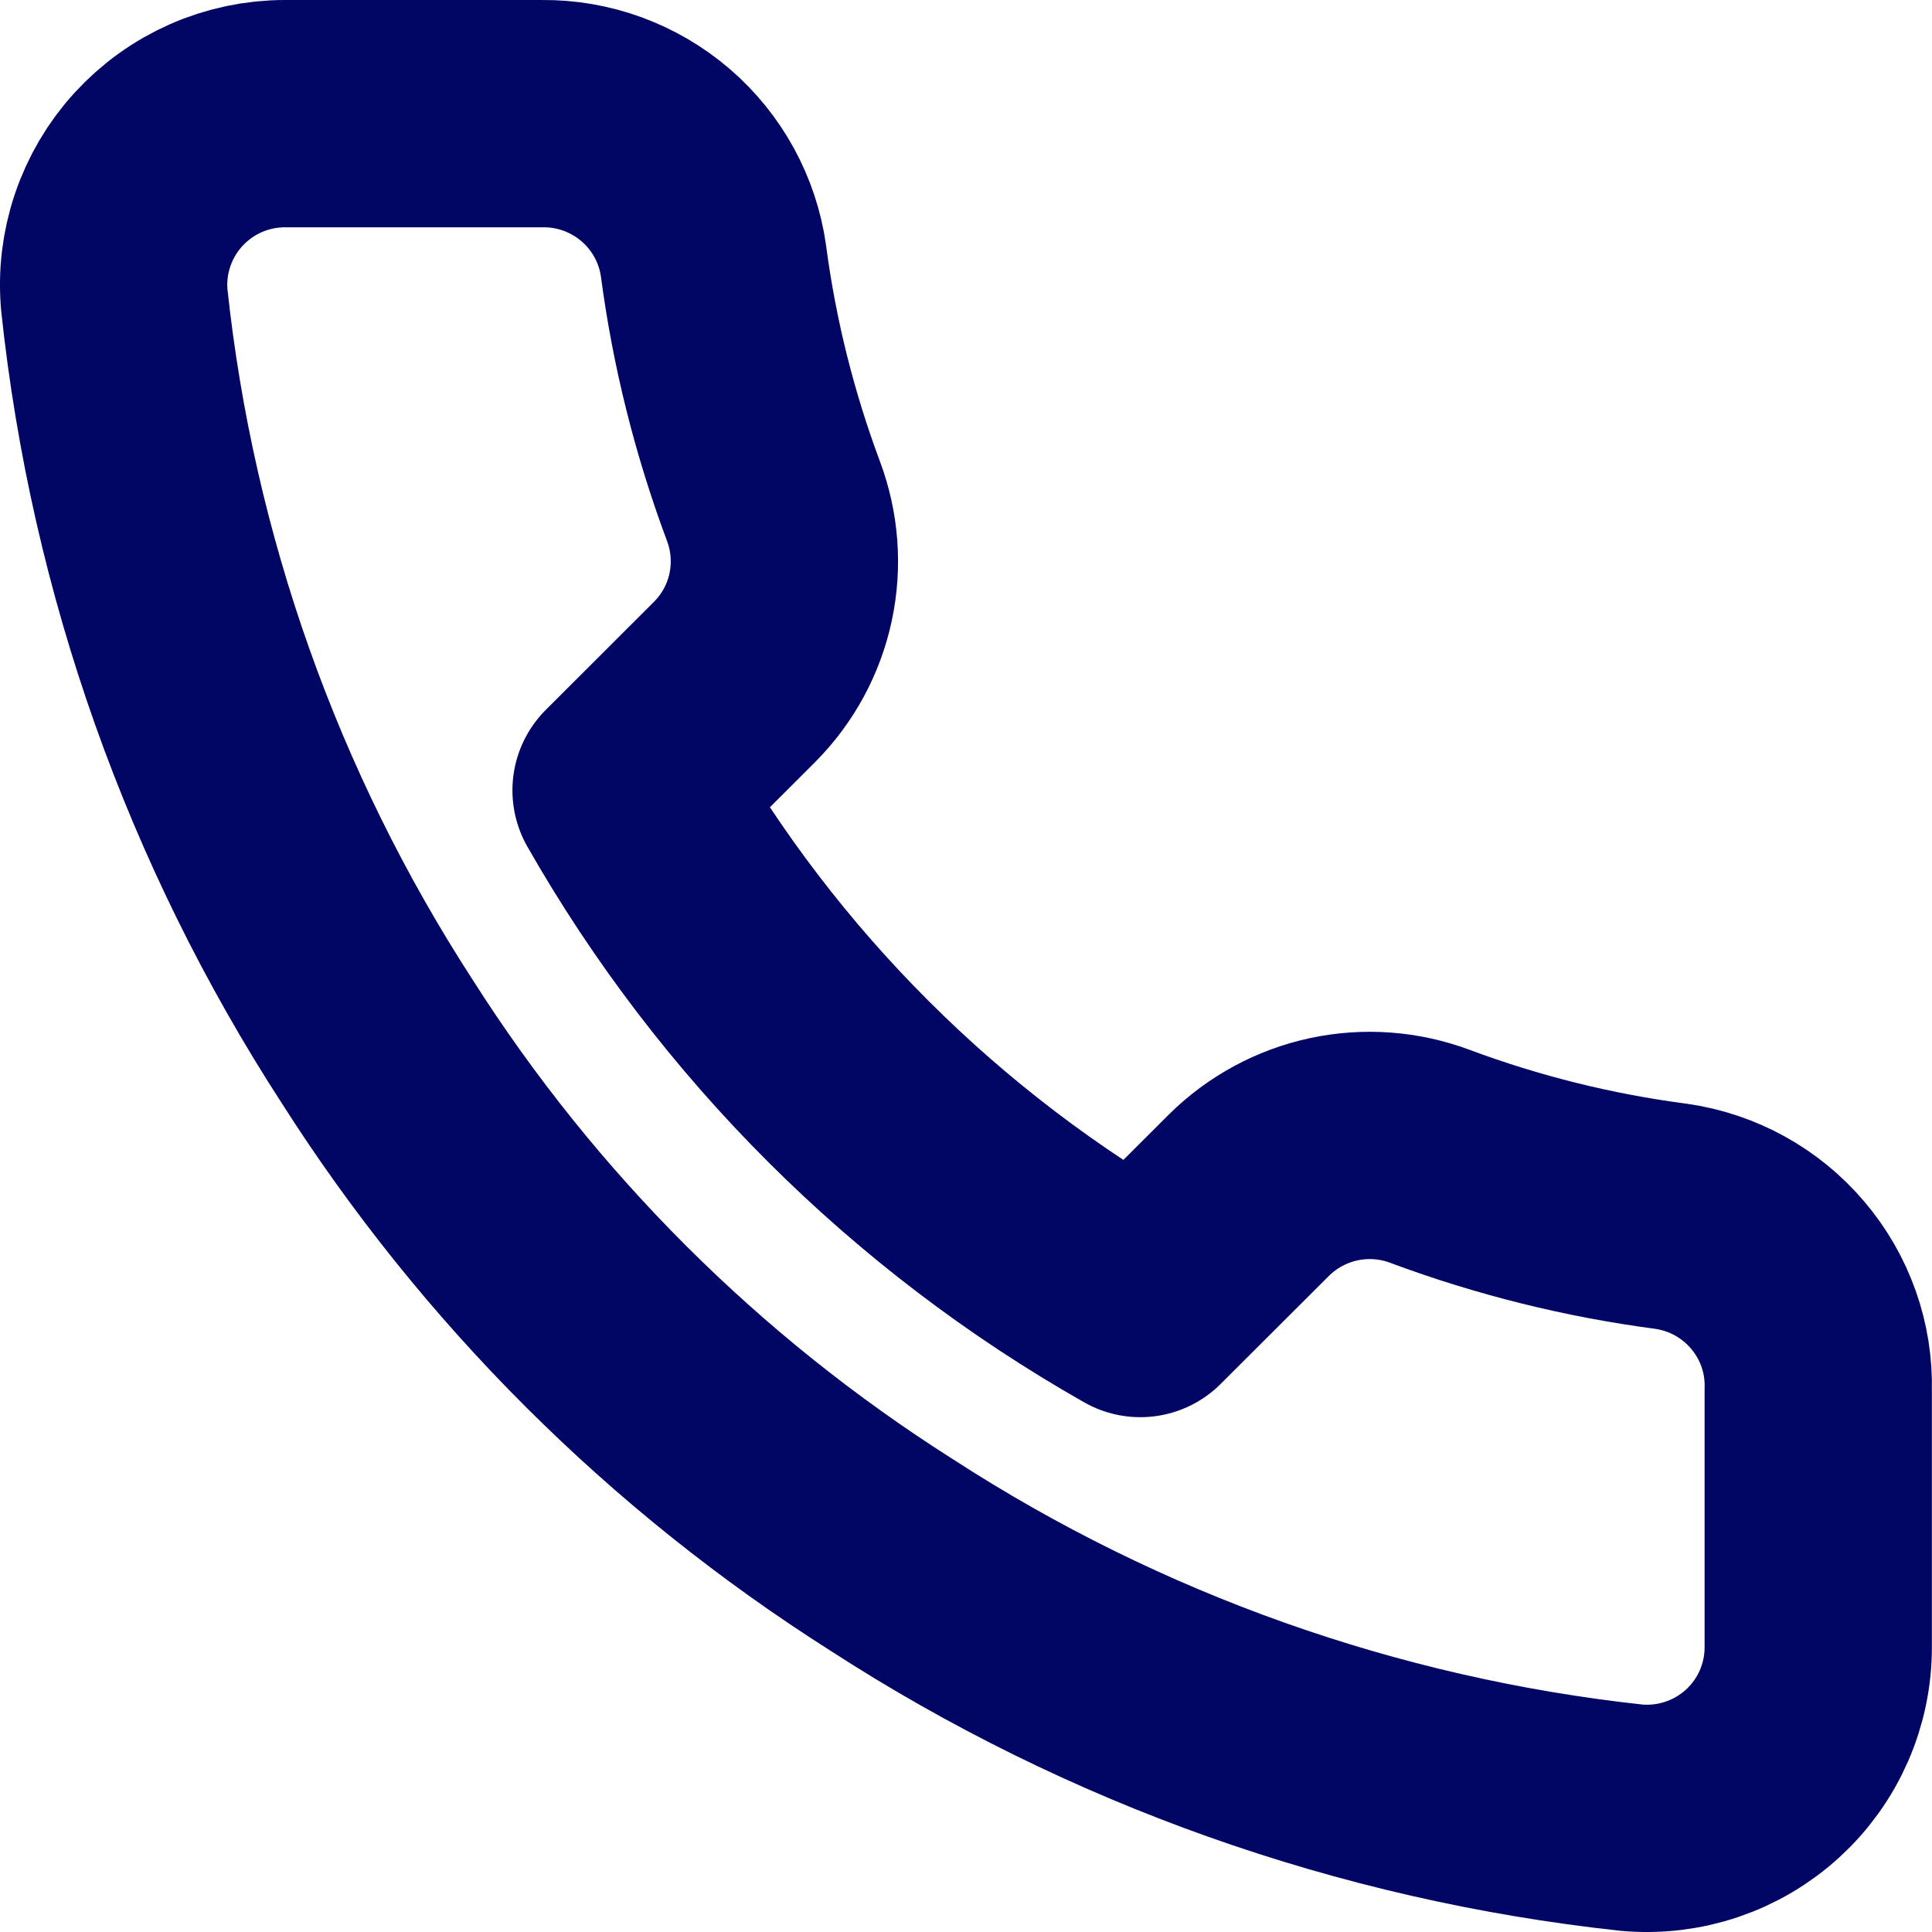
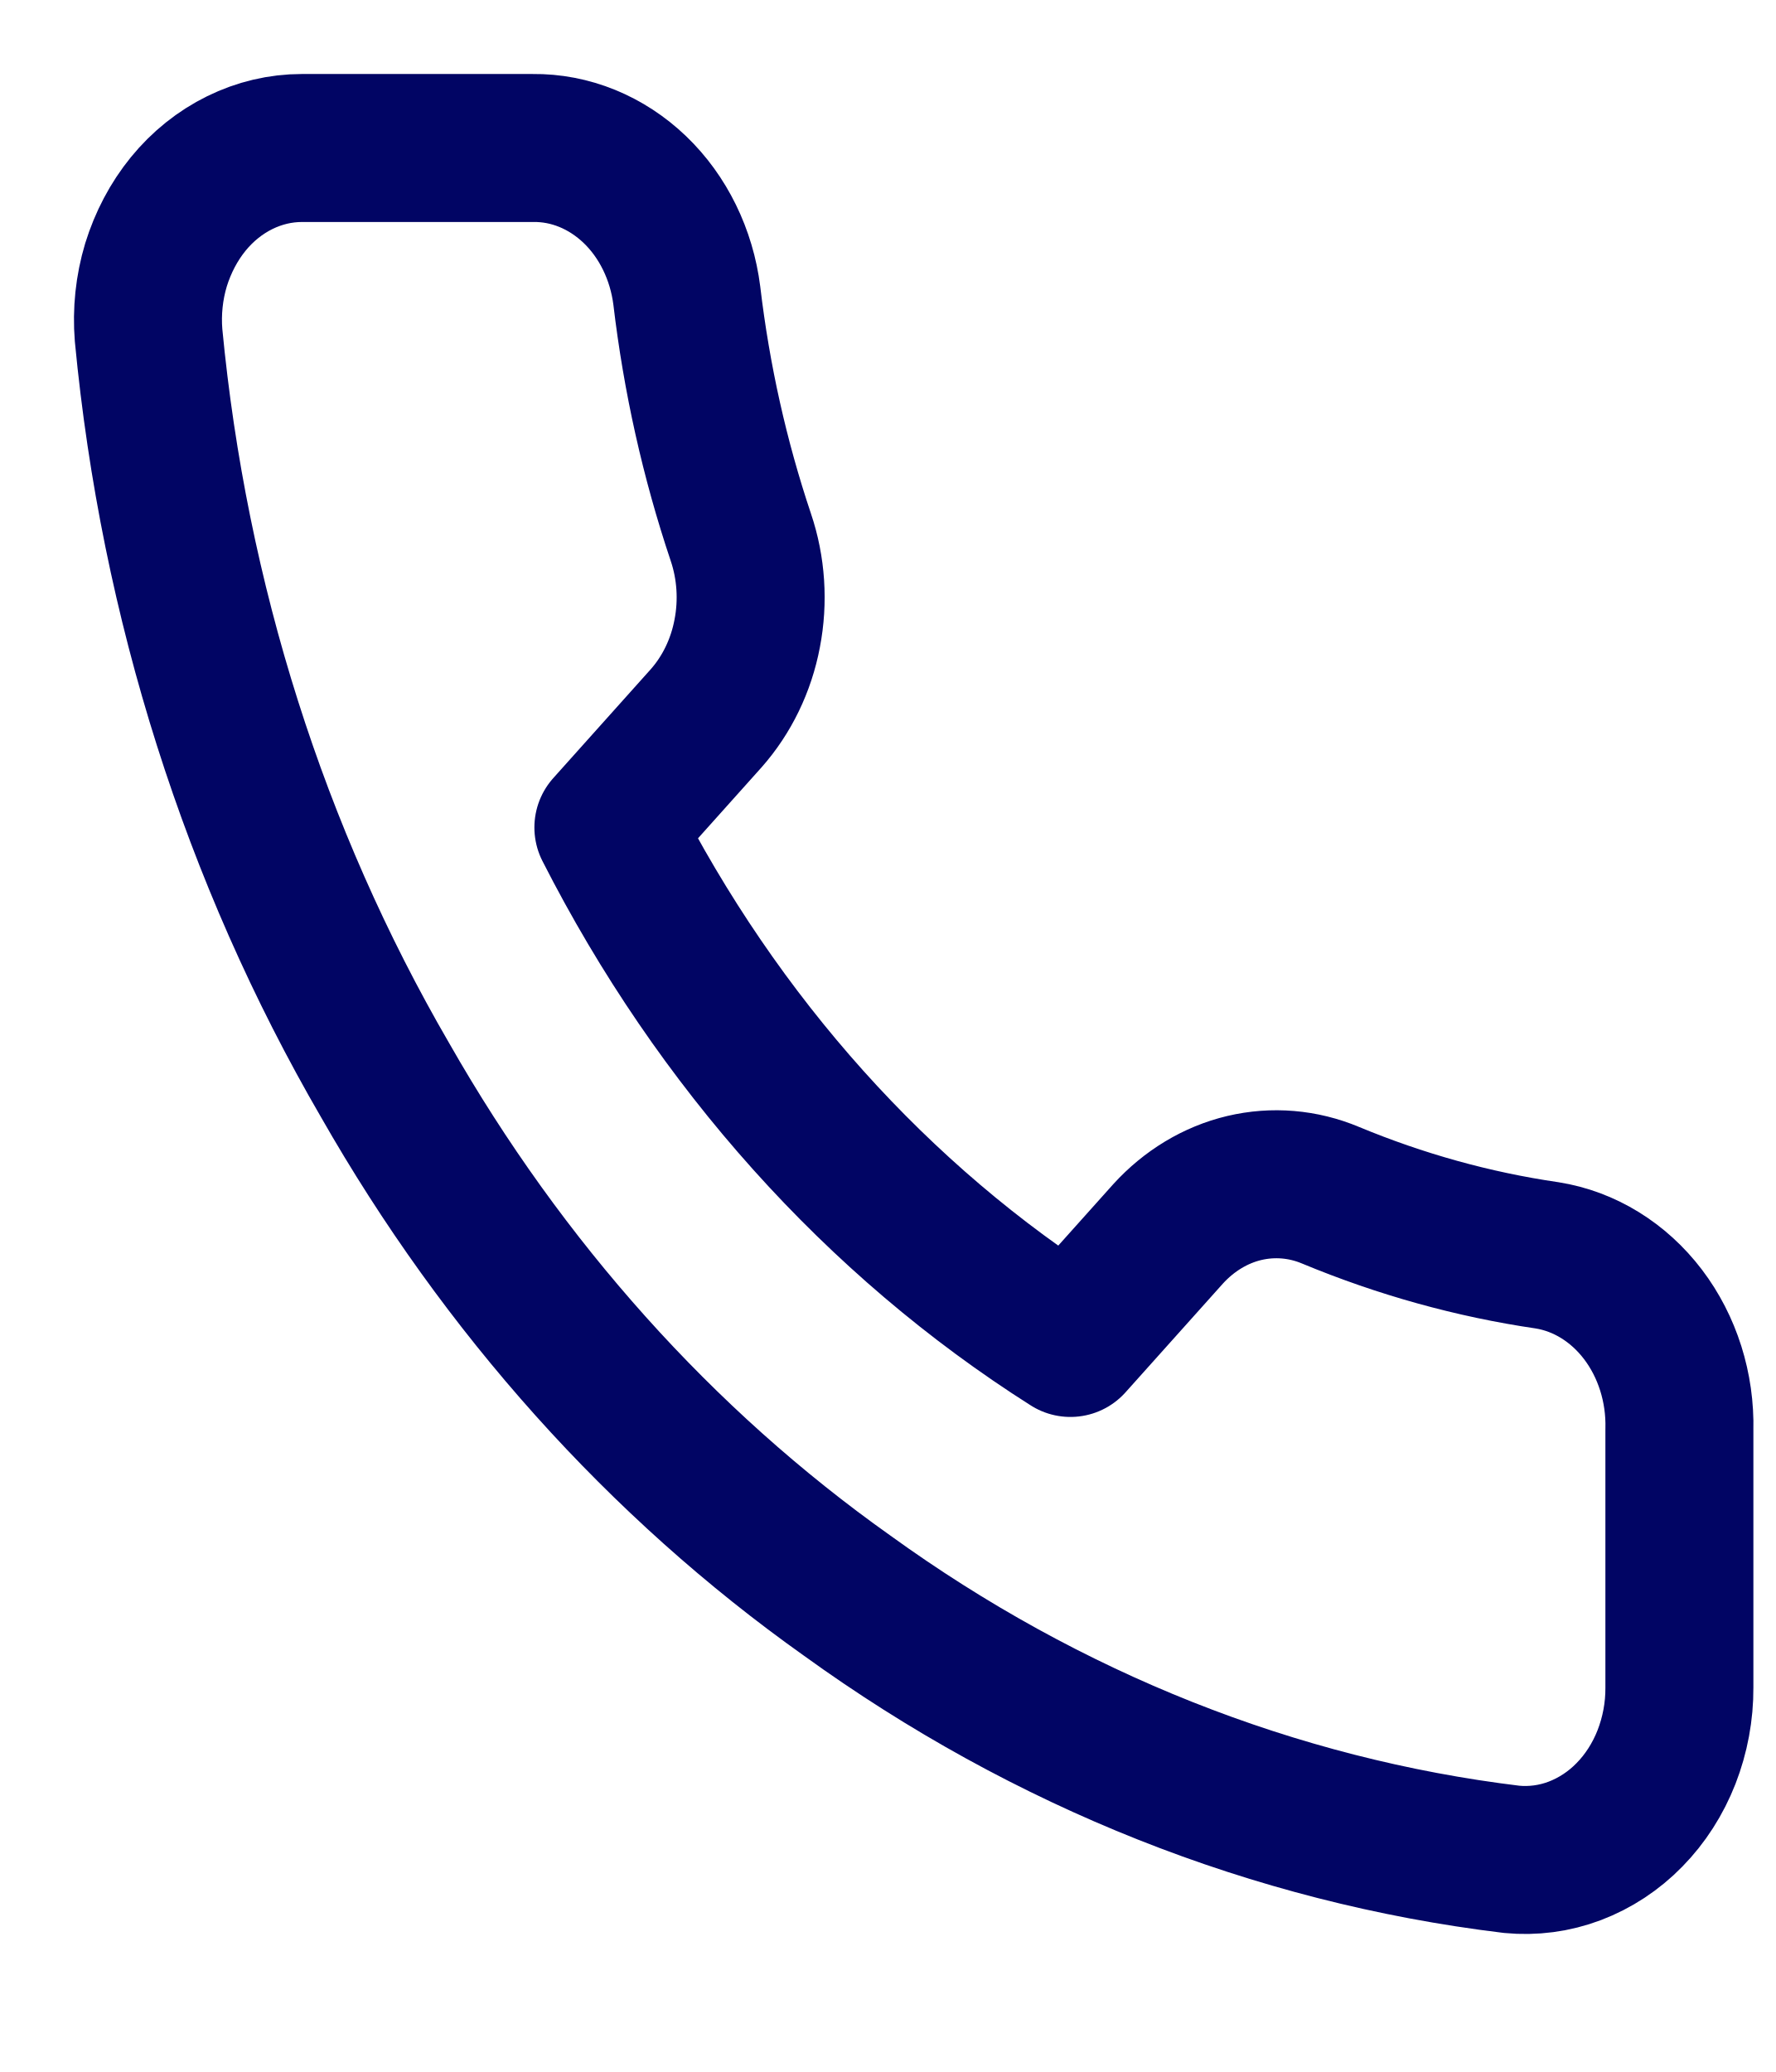
- <svg xmlns="http://www.w3.org/2000/svg" width="17" height="17" viewBox="0 0 17 17" fill="none">
-   <path d="M15.999 12.23V14.489C16 14.698 15.957 14.906 15.873 15.098C15.789 15.29 15.666 15.462 15.511 15.604C15.356 15.746 15.173 15.854 14.974 15.921C14.775 15.988 14.565 16.013 14.355 15.994C12.035 15.742 9.805 14.951 7.847 13.683C6.024 12.527 4.479 10.986 3.321 9.167C2.047 7.203 1.254 4.968 1.006 2.641C0.987 2.433 1.012 2.223 1.079 2.025C1.146 1.827 1.253 1.645 1.394 1.491C1.536 1.336 1.707 1.213 1.899 1.128C2.09 1.044 2.298 1 2.507 1H4.77C5.136 0.996 5.49 1.126 5.768 1.364C6.045 1.602 6.227 1.933 6.278 2.295C6.373 3.017 6.551 3.727 6.806 4.41C6.907 4.679 6.929 4.972 6.869 5.253C6.809 5.535 6.669 5.793 6.466 5.998L5.509 6.954C6.582 8.838 8.146 10.399 10.034 11.47L10.992 10.514C11.197 10.312 11.456 10.172 11.738 10.112C12.02 10.052 12.313 10.074 12.583 10.175C13.267 10.43 13.978 10.607 14.702 10.702C15.069 10.754 15.403 10.938 15.642 11.22C15.882 11.502 16.009 11.861 15.999 12.23Z" stroke="#010564" stroke-width="2" stroke-linecap="round" stroke-linejoin="round" />
+ <svg xmlns="http://www.w3.org/2000/svg" width="12" height="14" viewBox="0 0 12 14" fill="none">
+   <path d="M11.348 9.66V11.402C11.349 11.563 11.319 11.723 11.261 11.872C11.203 12.02 11.118 12.153 11.011 12.262C10.905 12.371 10.778 12.454 10.641 12.506C10.504 12.558 10.358 12.577 10.214 12.563C8.613 12.369 7.075 11.758 5.724 10.781C4.466 9.889 3.401 8.7 2.602 7.298C1.722 5.784 1.175 4.06 1.004 2.265C0.991 2.105 1.008 1.943 1.054 1.79C1.101 1.638 1.175 1.497 1.272 1.378C1.369 1.259 1.488 1.164 1.62 1.099C1.752 1.034 1.895 1 2.04 1H3.601C3.853 0.997 4.098 1.097 4.29 1.281C4.481 1.464 4.606 1.72 4.641 1.998C4.707 2.556 4.829 3.103 5.006 3.63C5.076 3.837 5.091 4.063 5.049 4.28C5.008 4.497 4.911 4.696 4.771 4.854L4.111 5.591C4.851 7.045 5.93 8.248 7.233 9.074L7.893 8.337C8.035 8.181 8.214 8.073 8.408 8.027C8.603 7.981 8.805 7.998 8.991 8.076C9.463 8.272 9.954 8.409 10.454 8.482C10.706 8.522 10.937 8.664 11.102 8.881C11.267 9.098 11.355 9.376 11.348 9.66Z" stroke="#010564" stroke-linecap="round" stroke-linejoin="round" />
</svg>
